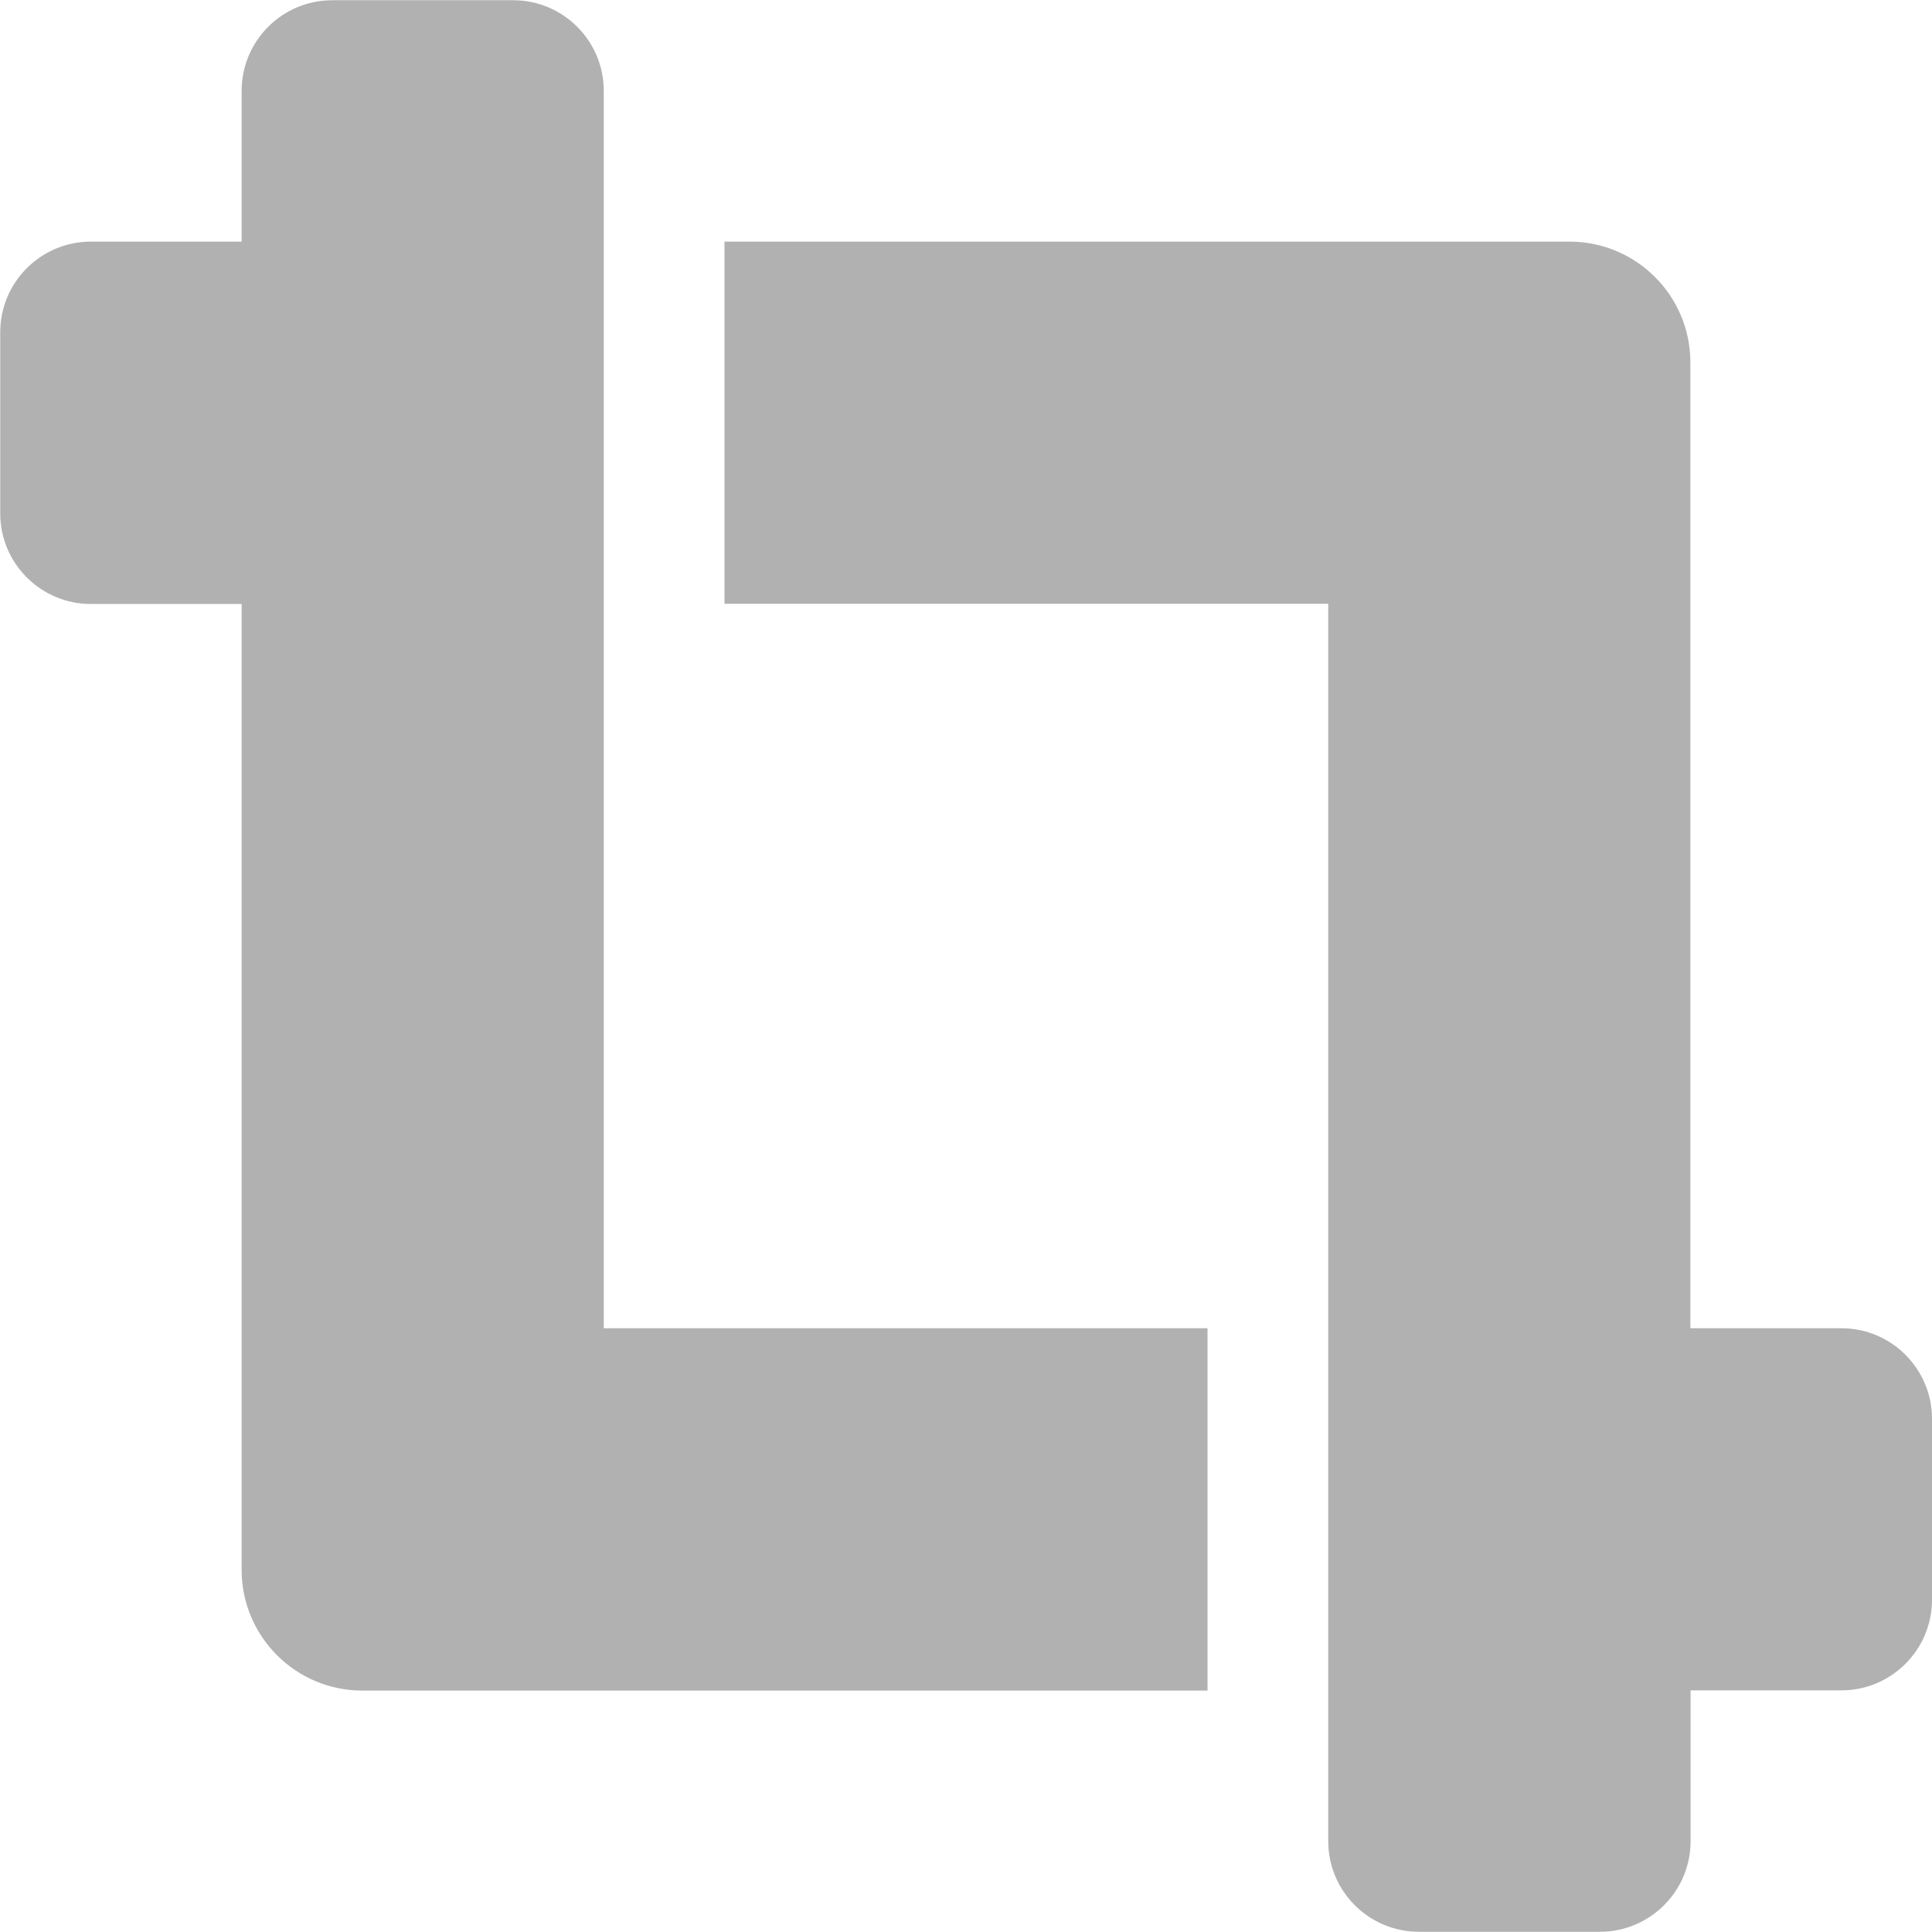
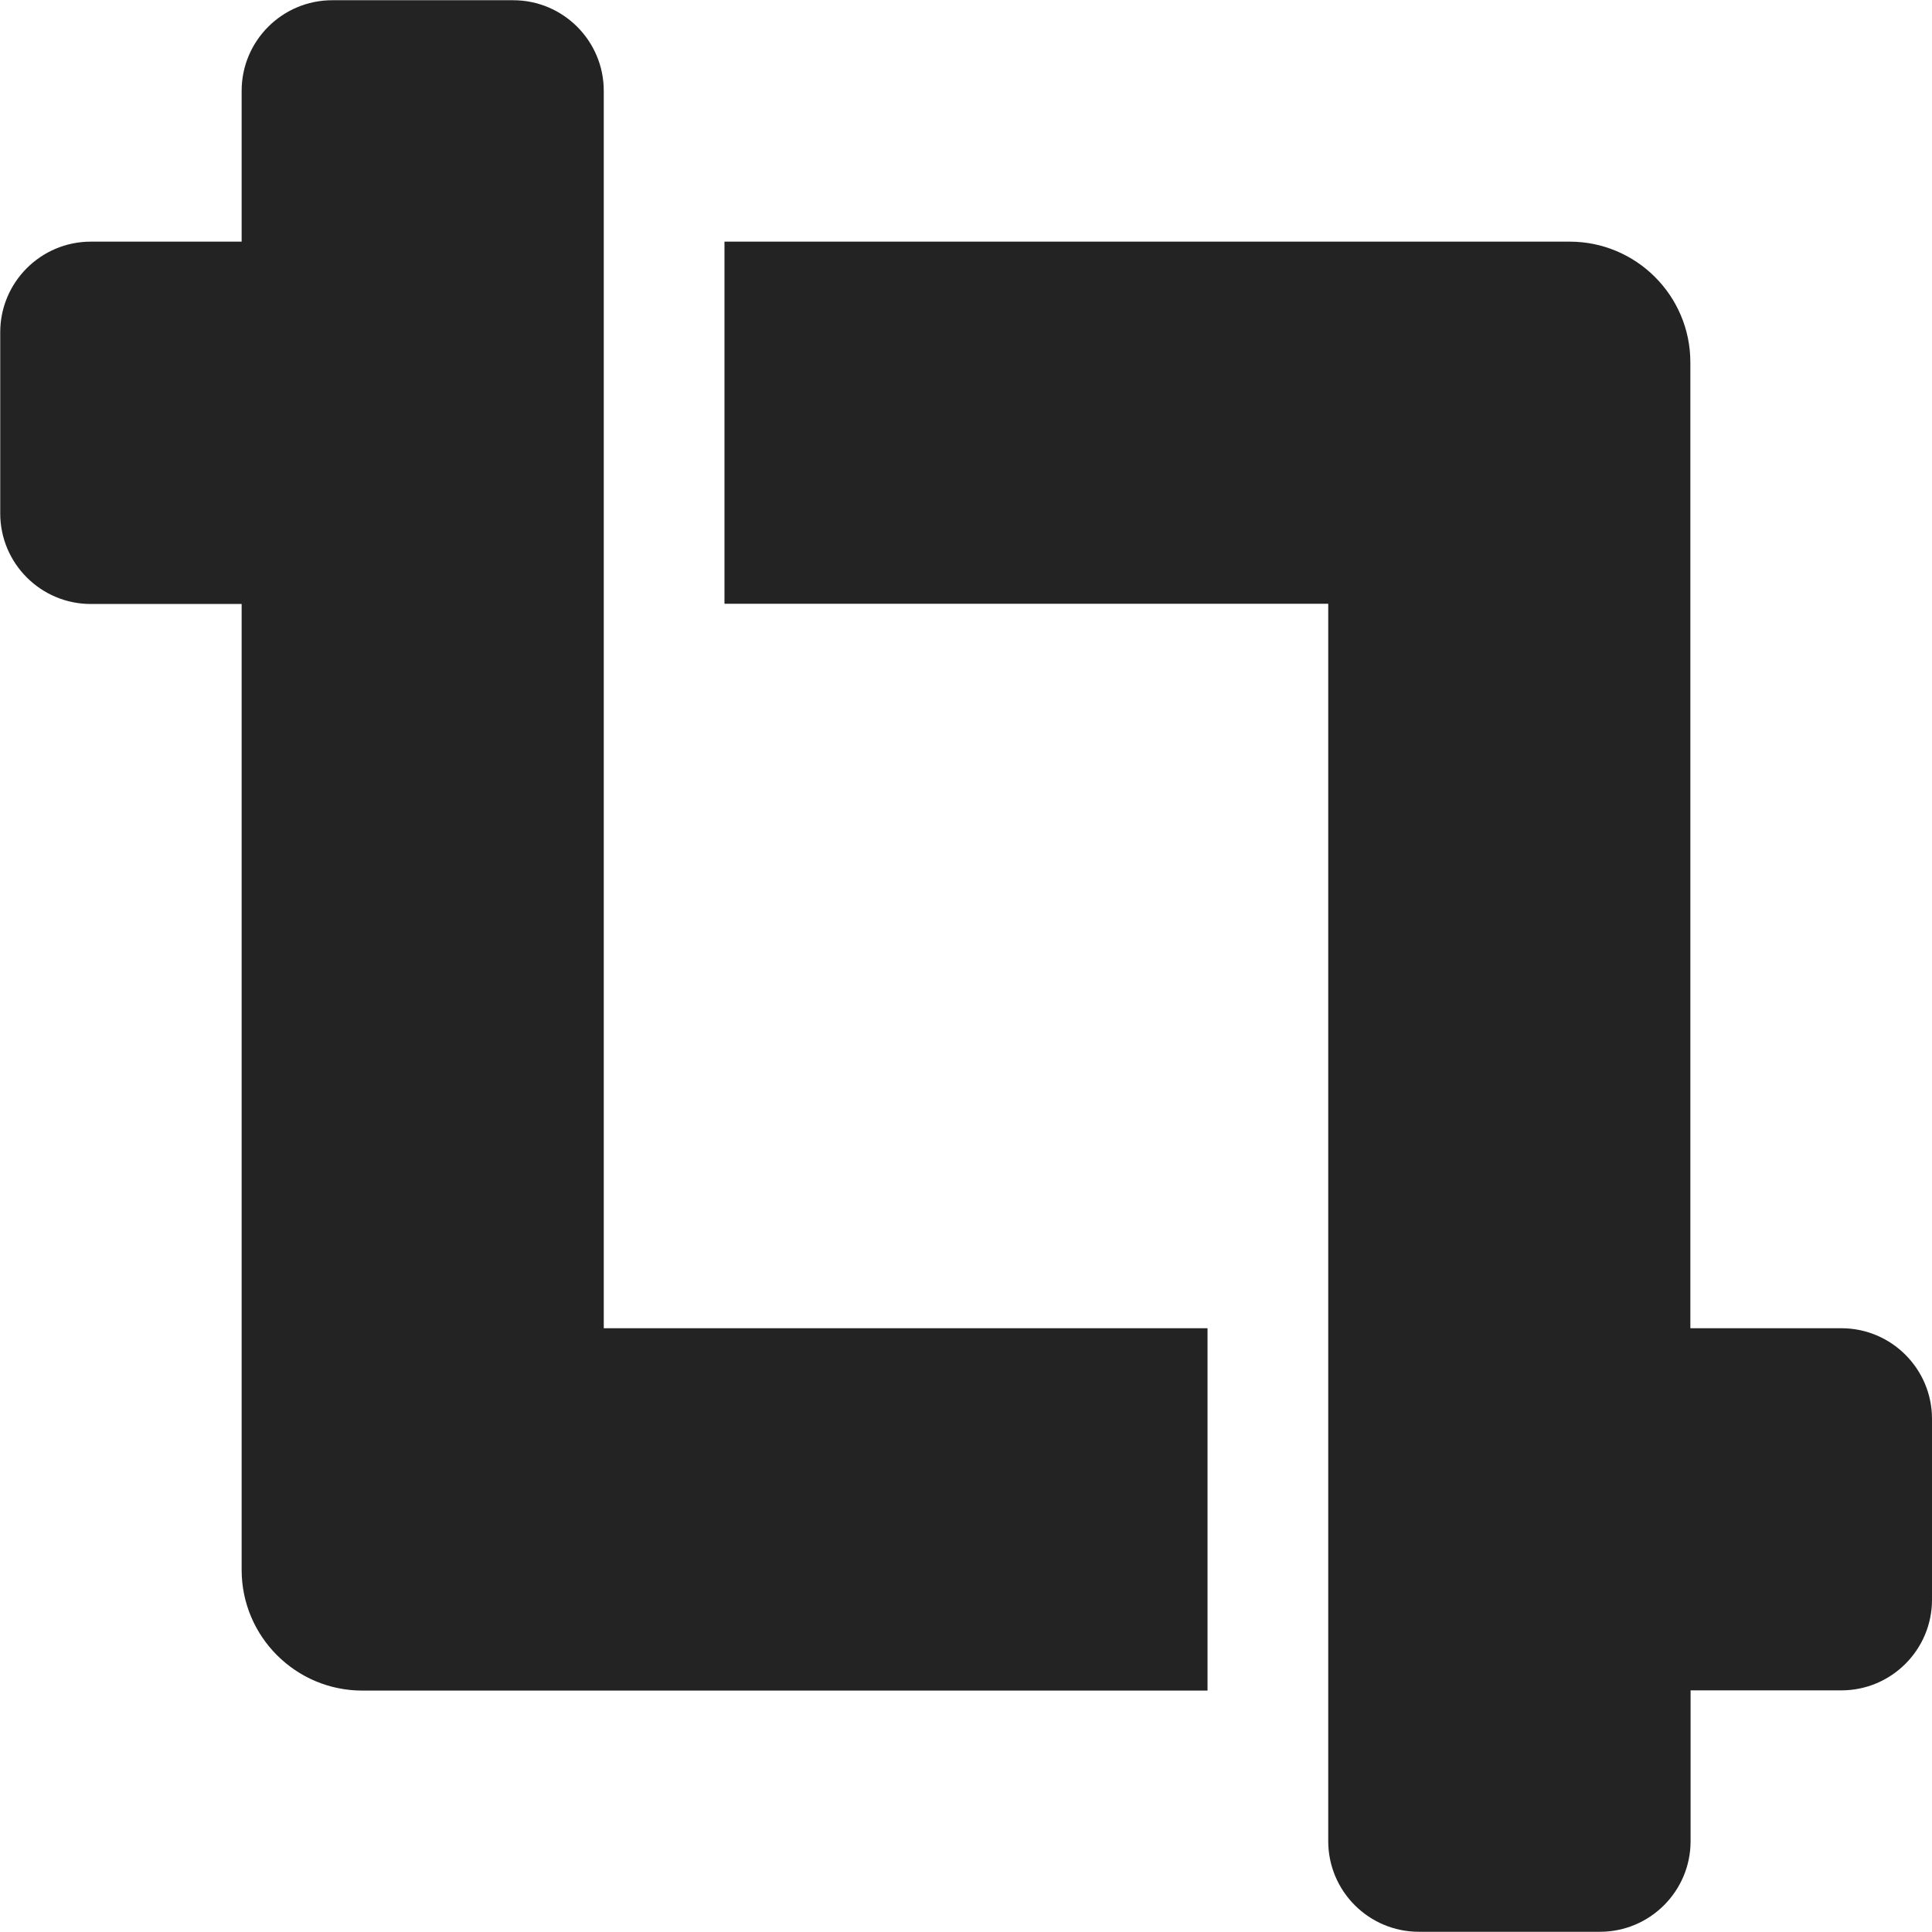
<svg xmlns="http://www.w3.org/2000/svg" width="32" height="32" viewBox="0 0 8.467 8.467" version="1.1" id="svg8">
  <defs id="defs2">
    <style id="style1399">.cls-1{fill:#e3e3e3;}</style>
    <style id="style1399-4">.cls-1{fill:#e3e3e3;}</style>
    <style id="style1399-8">.cls-1{fill:#e3e3e3;}</style>
    <style id="style1399-4-5">.cls-1{fill:#e3e3e3;}</style>
    <style id="style1399-9">.cls-1{fill:#e3e3e3;}</style>
    <style id="style1399-4-6">.cls-1{fill:#e3e3e3;}</style>
    <style id="style1399-8-4">.cls-1{fill:#e3e3e3;}</style>
    <style id="style1399-4-5-3">.cls-1{fill:#e3e3e3;}</style>
    <style id="style1399-88">.cls-1{fill:#e3e3e3;}</style>
    <style id="style1399-3">.cls-1{fill:#e3e3e3;}</style>
    <style id="style1399-94">.cls-1{fill:#e3e3e3;}</style>
    <style id="style1399-5">.cls-1{fill:#e3e3e3;}</style>
  </defs>
-   <path id="path903" d="M 8.07,5.821 H 7.408 V 1.588 c 0,-0.292 -0.237,-0.529 -0.529,-0.529 h -3.704 v 1.587 h 2.646 v 5.423 c 0,0.219 0.178,0.397 0.397,0.397 h 0.794 c 0.219,0 0.397,-0.178 0.397,-0.397 V 7.408 h 0.661 c 0.219,0 0.397,-0.178 0.397,-0.397 V 6.218 c 0,-0.219 -0.178,-0.397 -0.397,-0.397 z M 2.646,0.398 c 0,-0.219 -0.178,-0.397 -0.397,-0.397 H 1.456 c -0.219,0 -0.397,0.178 -0.397,0.397 V 1.059 H 0.398 c -0.219,0 -0.397,0.178 -0.397,0.397 v 0.794 c 0,0.219 0.178,0.397 0.397,0.397 H 1.059 v 4.233 c 0,0.292 0.237,0.529 0.529,0.529 H 5.292 V 5.821 H 2.646 Z" style="stroke-width:0.017;fill:#b1b1b1;fill-opacity:1" />
+   <path id="path903" d="M 8.07,5.821 H 7.408 V 1.588 c 0,-0.292 -0.237,-0.529 -0.529,-0.529 h -3.704 v 1.587 h 2.646 v 5.423 c 0,0.219 0.178,0.397 0.397,0.397 h 0.794 c 0.219,0 0.397,-0.178 0.397,-0.397 V 7.408 h 0.661 c 0.219,0 0.397,-0.178 0.397,-0.397 V 6.218 c 0,-0.219 -0.178,-0.397 -0.397,-0.397 z M 2.646,0.398 c 0,-0.219 -0.178,-0.397 -0.397,-0.397 H 1.456 c -0.219,0 -0.397,0.178 -0.397,0.397 V 1.059 H 0.398 c -0.219,0 -0.397,0.178 -0.397,0.397 v 0.794 c 0,0.219 0.178,0.397 0.397,0.397 H 1.059 v 4.233 c 0,0.292 0.237,0.529 0.529,0.529 H 5.292 V 5.821 H 2.646 Z" style="stroke-width:0.017;fill:#232323;fill-opacity:1" />
</svg>
